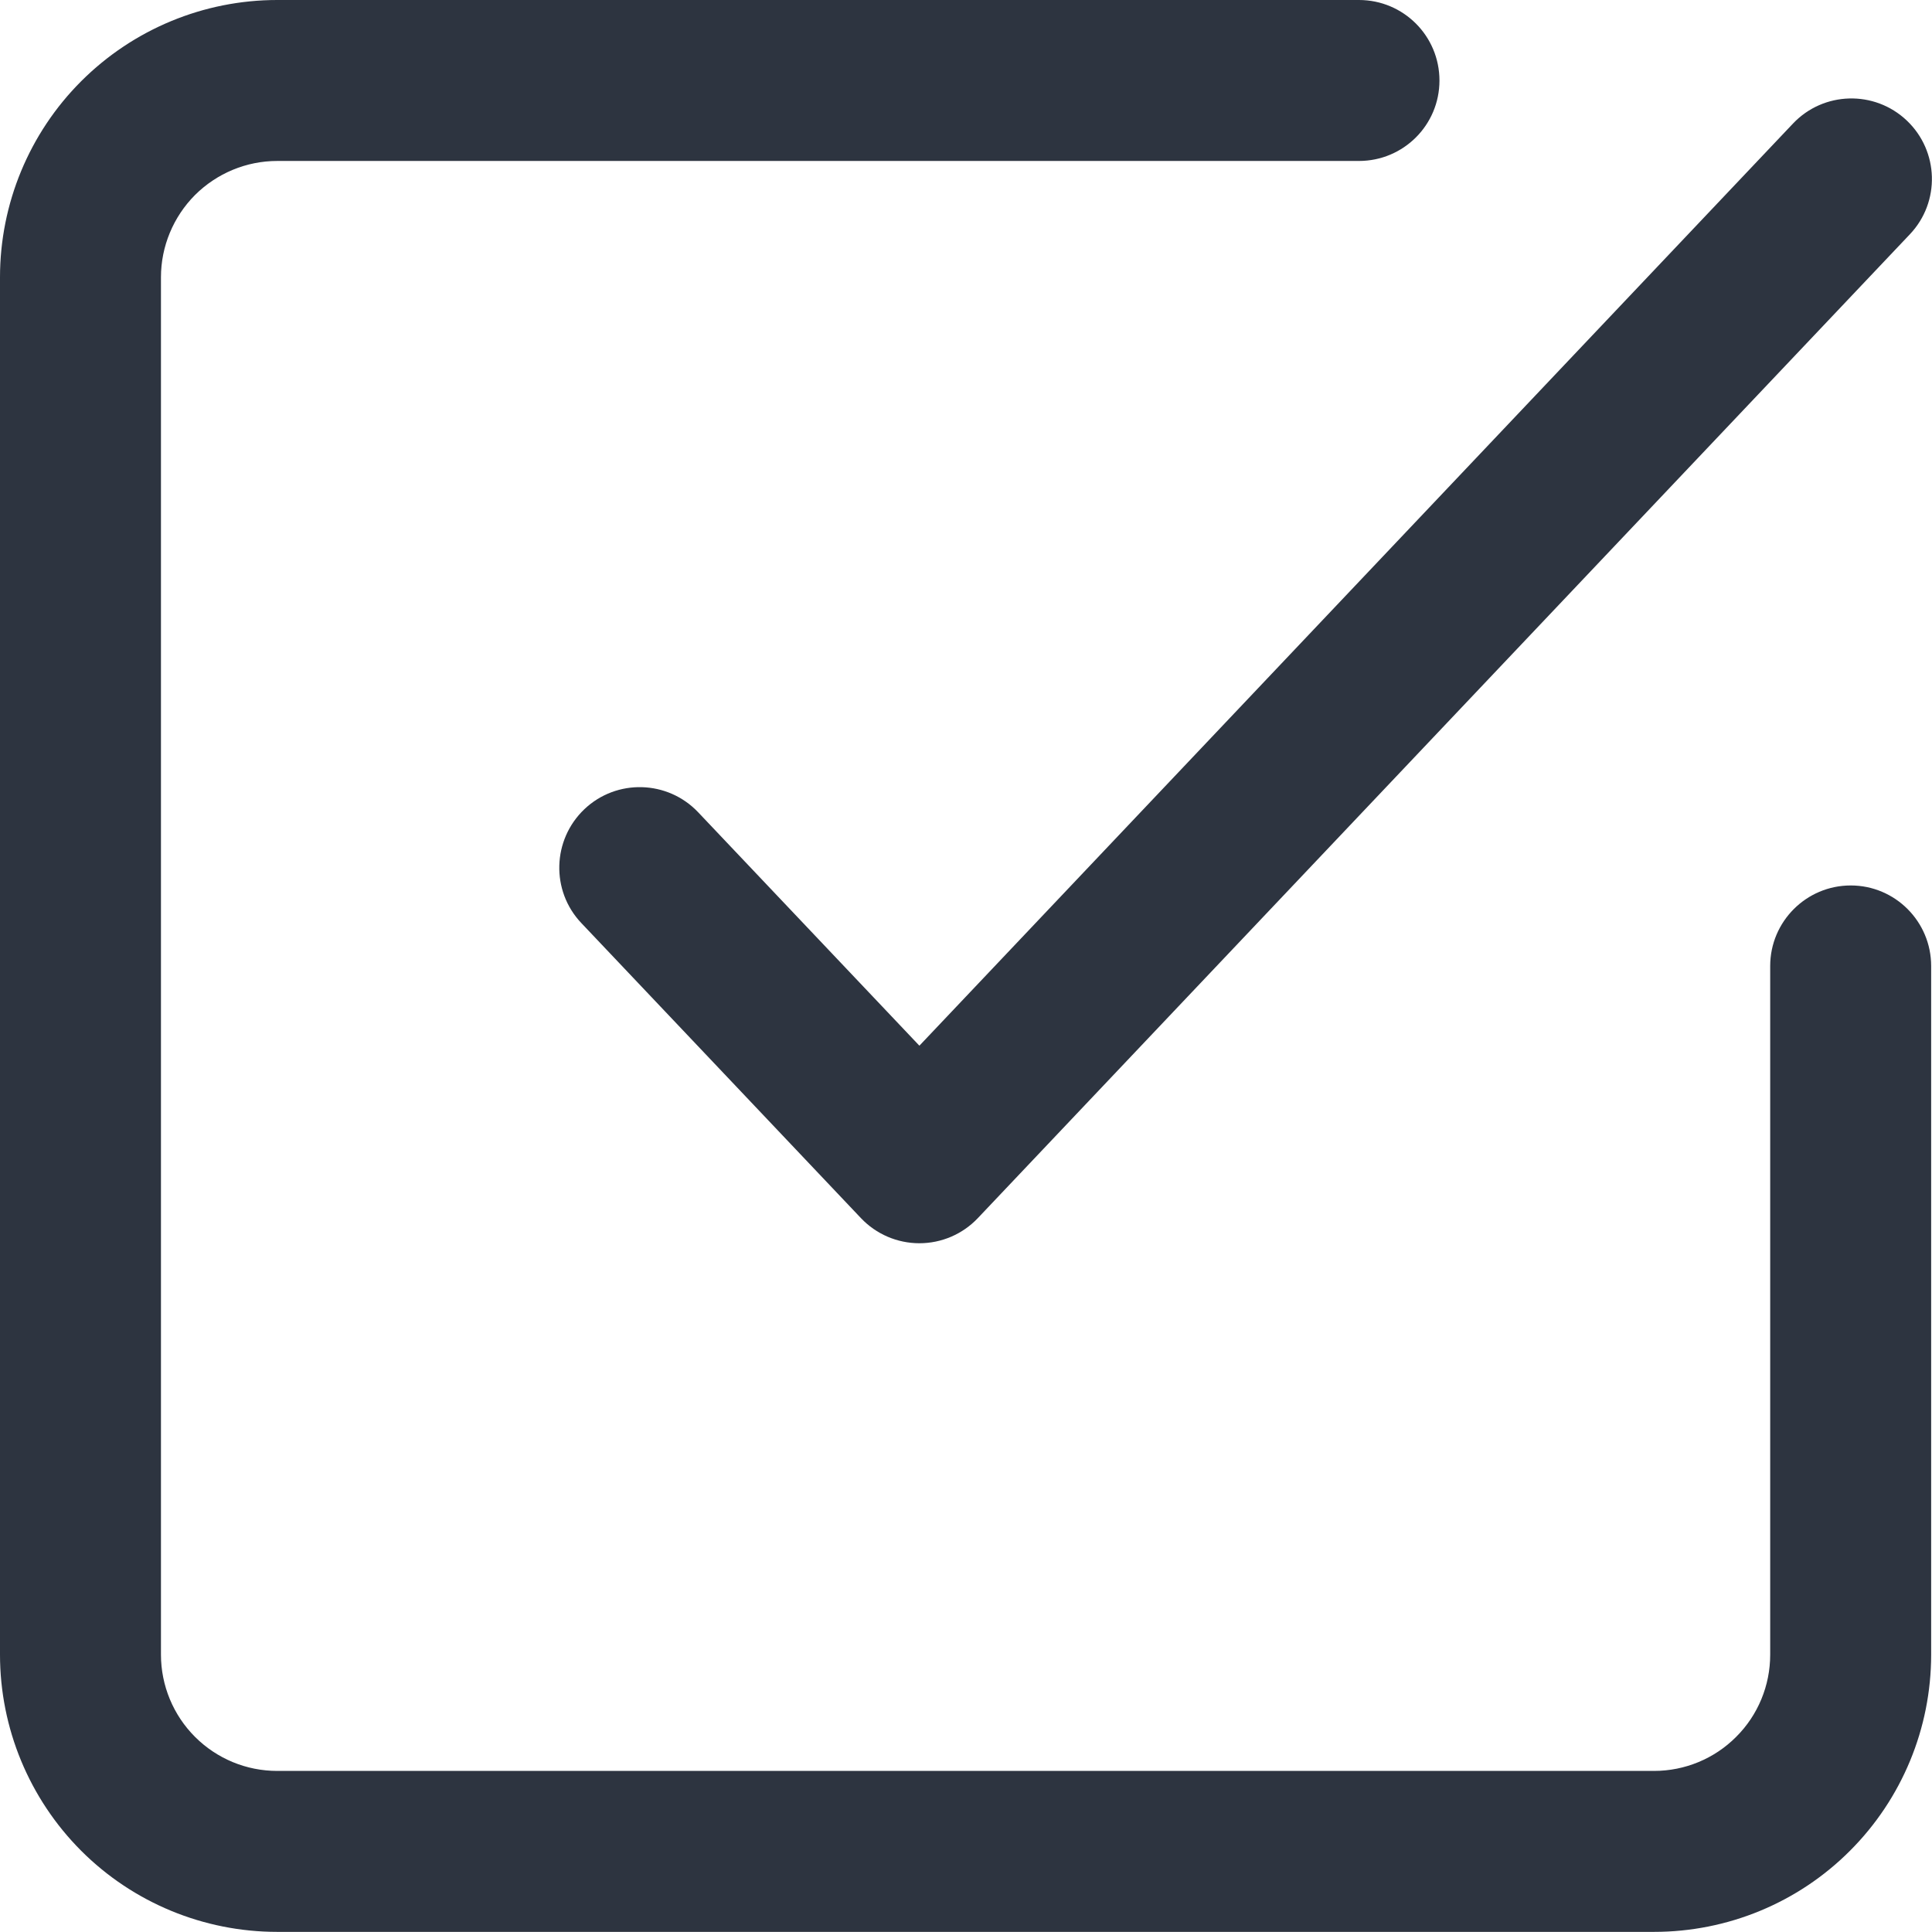
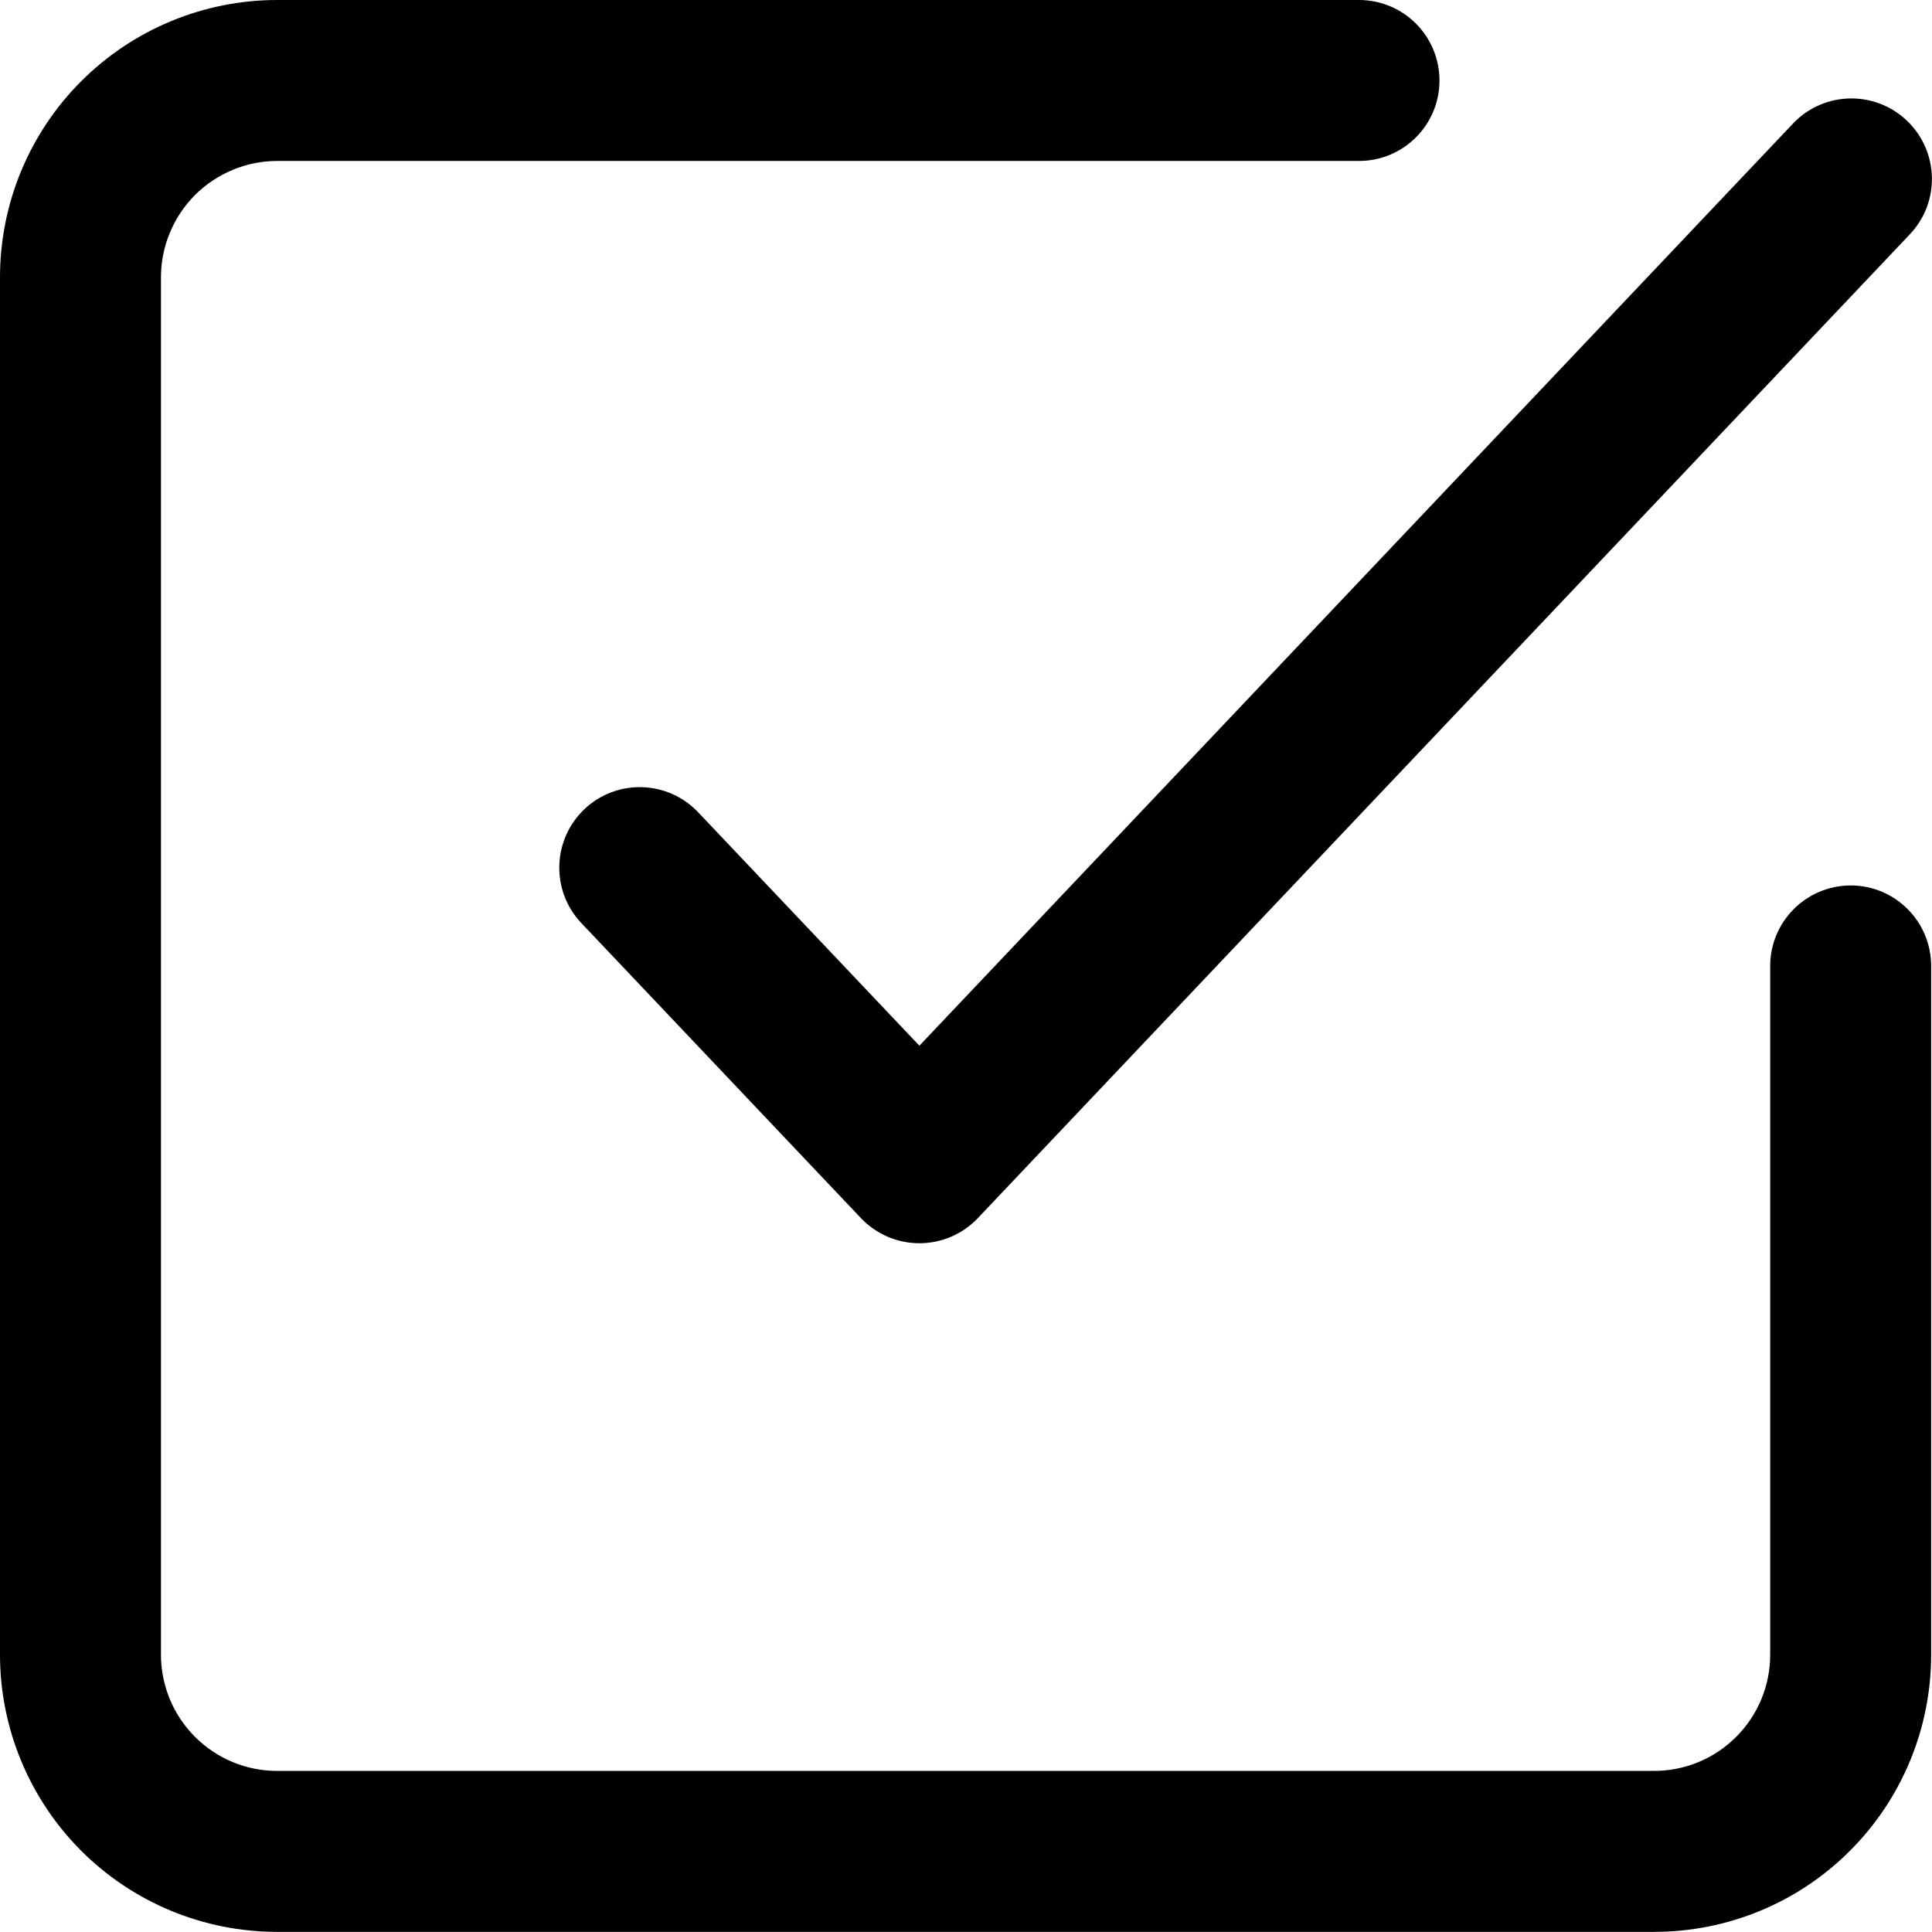
- <svg xmlns="http://www.w3.org/2000/svg" width="16" height="16" viewBox="0 0 16 16" fill="none">
-   <path fill-rule="evenodd" clip-rule="evenodd" d="M1.615 1.615C1.796 1.435 2.04 1.333 2.296 1.333H11.254C11.623 1.333 11.921 1.035 11.921 0.667C11.921 0.298 11.623 0 11.254 0H2.296C1.687 0 1.103 0.242 0.672 0.673C0.242 1.103 0 1.687 0 2.296V13.703C0 14.312 0.242 14.896 0.672 15.327C1.103 15.758 1.687 15.999 2.296 15.999H13.698C14.307 15.999 14.891 15.758 15.321 15.327C15.752 14.896 15.993 14.312 15.993 13.703V8C15.993 7.632 15.695 7.333 15.327 7.333C14.959 7.333 14.66 7.632 14.66 8V13.703C14.66 13.959 14.559 14.204 14.378 14.384C14.198 14.565 13.953 14.666 13.698 14.666H2.296C2.04 14.666 1.796 14.565 1.615 14.384C1.435 14.204 1.333 13.959 1.333 13.703V2.296C1.333 2.041 1.435 1.796 1.615 1.615ZM15.817 1.94C16.07 1.673 16.058 1.251 15.791 0.998C15.524 0.745 15.102 0.756 14.849 1.023L7.614 8.66L5.782 6.727C5.529 6.46 5.107 6.448 4.84 6.701C4.573 6.955 4.561 7.377 4.814 7.644L7.13 10.088C7.256 10.221 7.431 10.296 7.614 10.296C7.797 10.296 7.972 10.221 8.098 10.088L15.817 1.94Z" fill="#2D3440" />
+ <svg xmlns="http://www.w3.org/2000/svg" width="16" height="16" viewBox="0 0 16 16" fill="currentColor">
+   <path fill-rule="evenodd" clip-rule="evenodd" d="M1.615 1.615C1.796 1.435 2.04 1.333 2.296 1.333H11.254C11.623 1.333 11.921 1.035 11.921 0.667C11.921 0.298 11.623 0 11.254 0H2.296C1.687 0 1.103 0.242 0.672 0.673C0.242 1.103 0 1.687 0 2.296V13.703C0 14.312 0.242 14.896 0.672 15.327C1.103 15.758 1.687 15.999 2.296 15.999H13.698C14.307 15.999 14.891 15.758 15.321 15.327C15.752 14.896 15.993 14.312 15.993 13.703V8C15.993 7.632 15.695 7.333 15.327 7.333C14.959 7.333 14.66 7.632 14.66 8V13.703C14.66 13.959 14.559 14.204 14.378 14.384C14.198 14.565 13.953 14.666 13.698 14.666H2.296C2.04 14.666 1.796 14.565 1.615 14.384C1.435 14.204 1.333 13.959 1.333 13.703V2.296C1.333 2.041 1.435 1.796 1.615 1.615ZM15.817 1.94C16.07 1.673 16.058 1.251 15.791 0.998C15.524 0.745 15.102 0.756 14.849 1.023L7.614 8.66L5.782 6.727C5.529 6.46 5.107 6.448 4.84 6.701C4.573 6.955 4.561 7.377 4.814 7.644L7.13 10.088C7.256 10.221 7.431 10.296 7.614 10.296C7.797 10.296 7.972 10.221 8.098 10.088L15.817 1.94Z" fill="currentColor" />
</svg>
